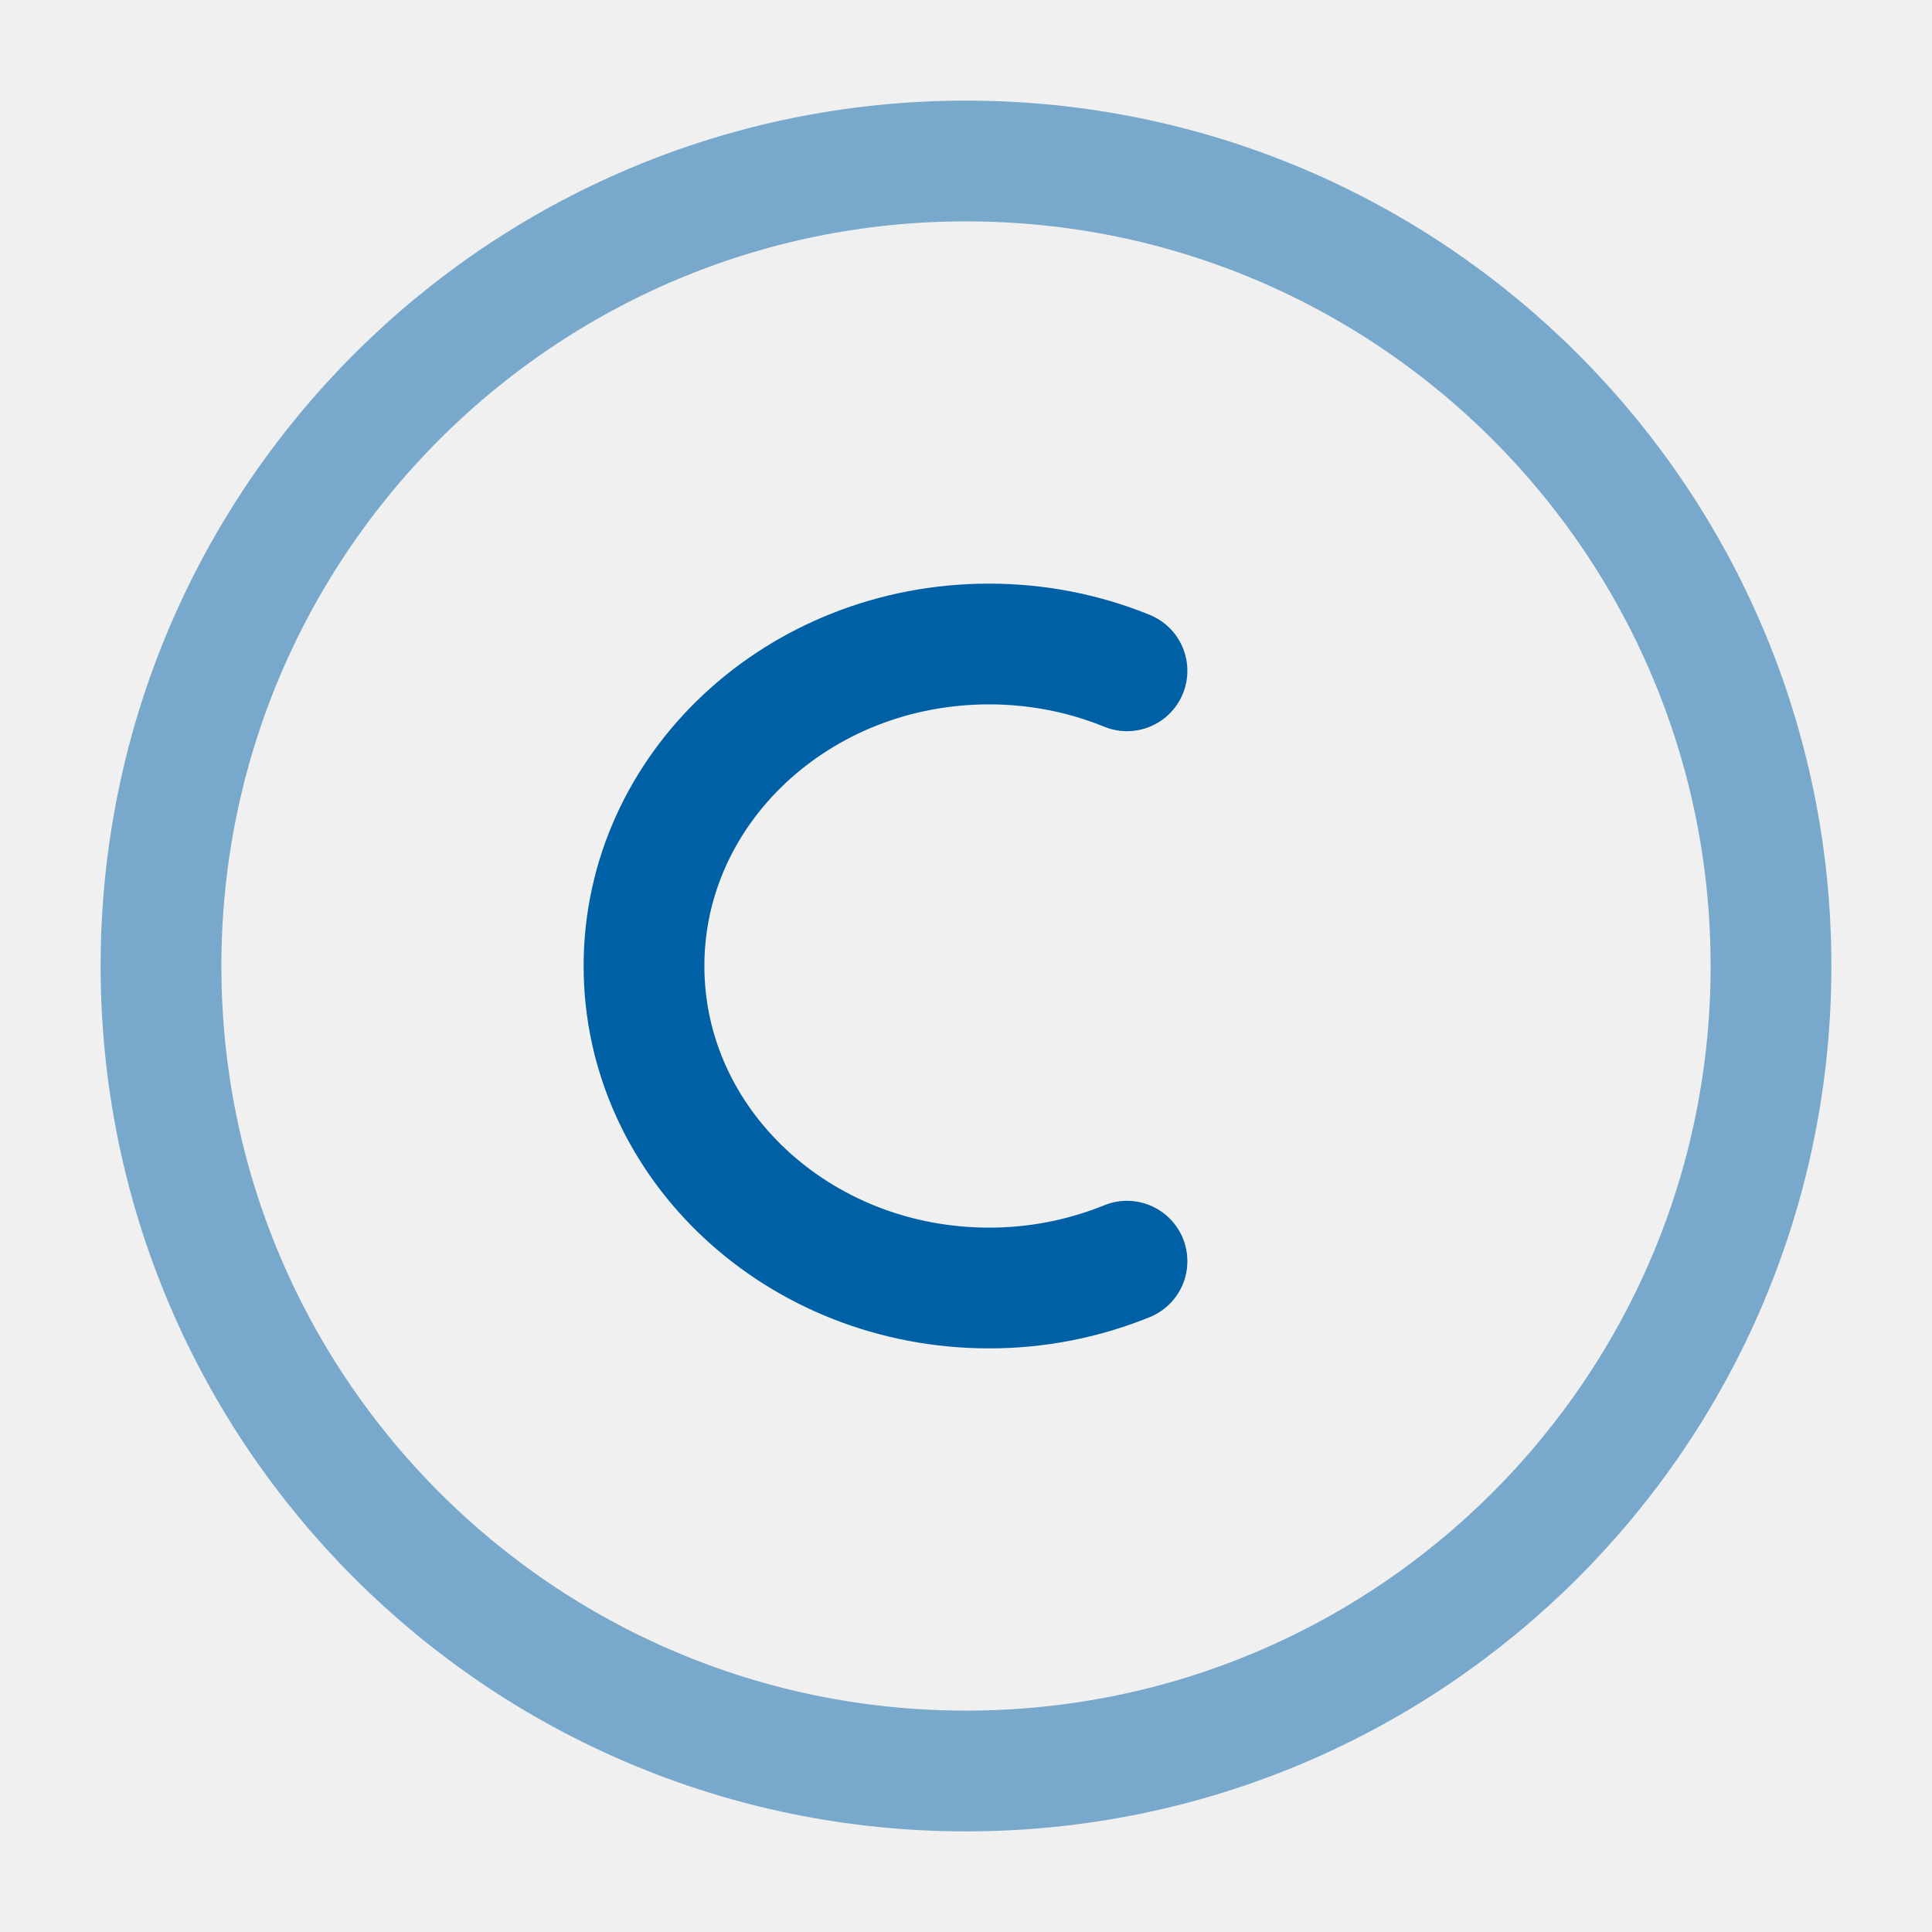
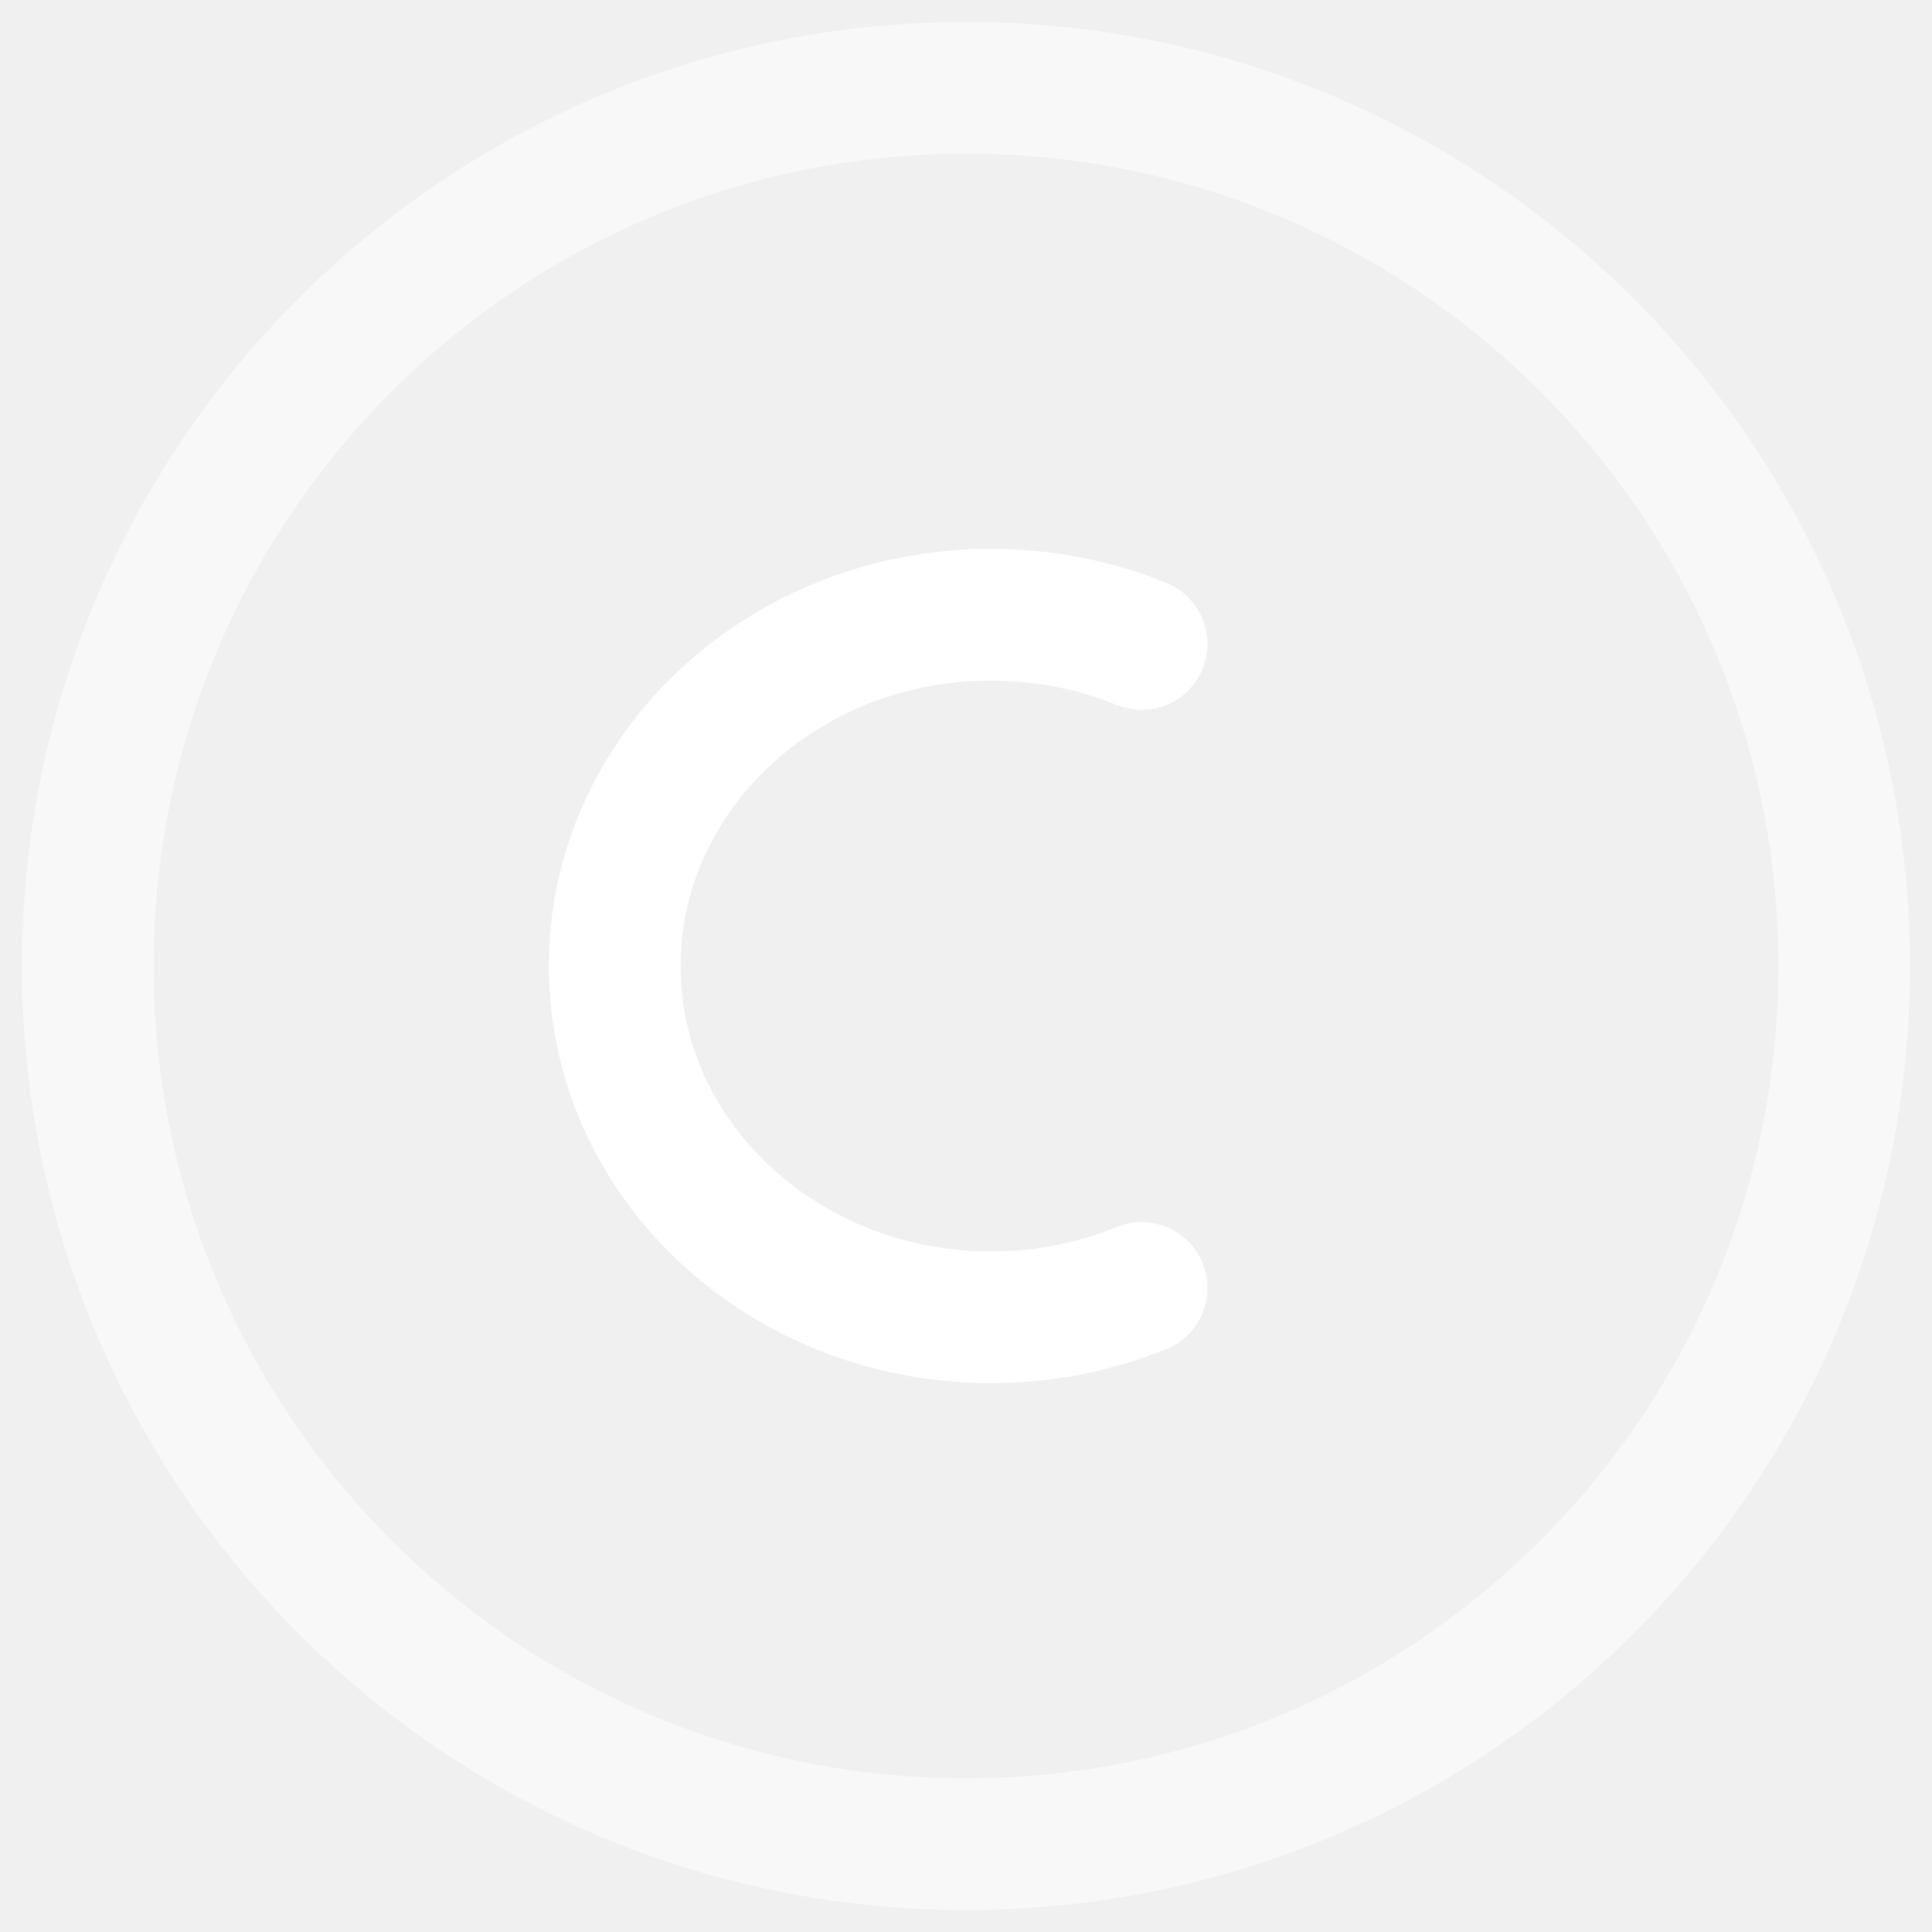
- <svg xmlns="http://www.w3.org/2000/svg" width="24" height="24" viewBox="0 0 24 24" fill="none">
-   <g id="solar:copyright-line-duotone">
-     <g id="Group">
-       <path id="Vector" opacity="0.5" d="M2 12C2 6.477 6.477 2 12 2C17.523 2 22 6.477 22 12C22 17.523 17.523 22 12 22C6.477 22 2 17.523 2 12Z" stroke="#0060A6" stroke-width="1.5" />
-       <path id="Vector_2" d="M14 15.667C13.456 15.888 12.873 16.001 12.286 16C9.919 16 8 14.21 8 12C8 9.79 9.919 8 12.286 8C12.896 8 13.475 8.119 14 8.333" stroke="#0060A6" stroke-width="1.5" stroke-linecap="round" />
-     </g>
-   </g>
+ <svg xmlns="http://www.w3.org/2000/svg" width="22" height="22" viewBox="0 0 22 22" fill="none">
+   <path opacity="0.5" d="M1 11C1 5.477 5.477 1 11 1C16.523 1 21 5.477 21 11C21 16.523 16.523 21 11 21C5.477 21 1 16.523 1 11Z" stroke="white" stroke-width="1.5" />
+   <path d="M13 14.667C12.456 14.888 11.873 15.001 11.286 15C8.919 15 7 13.21 7 11C7 8.79 8.919 7 11.286 7C11.896 7 12.475 7.119 13 7.333" stroke="white" stroke-width="1.5" stroke-linecap="round" />
</svg>
